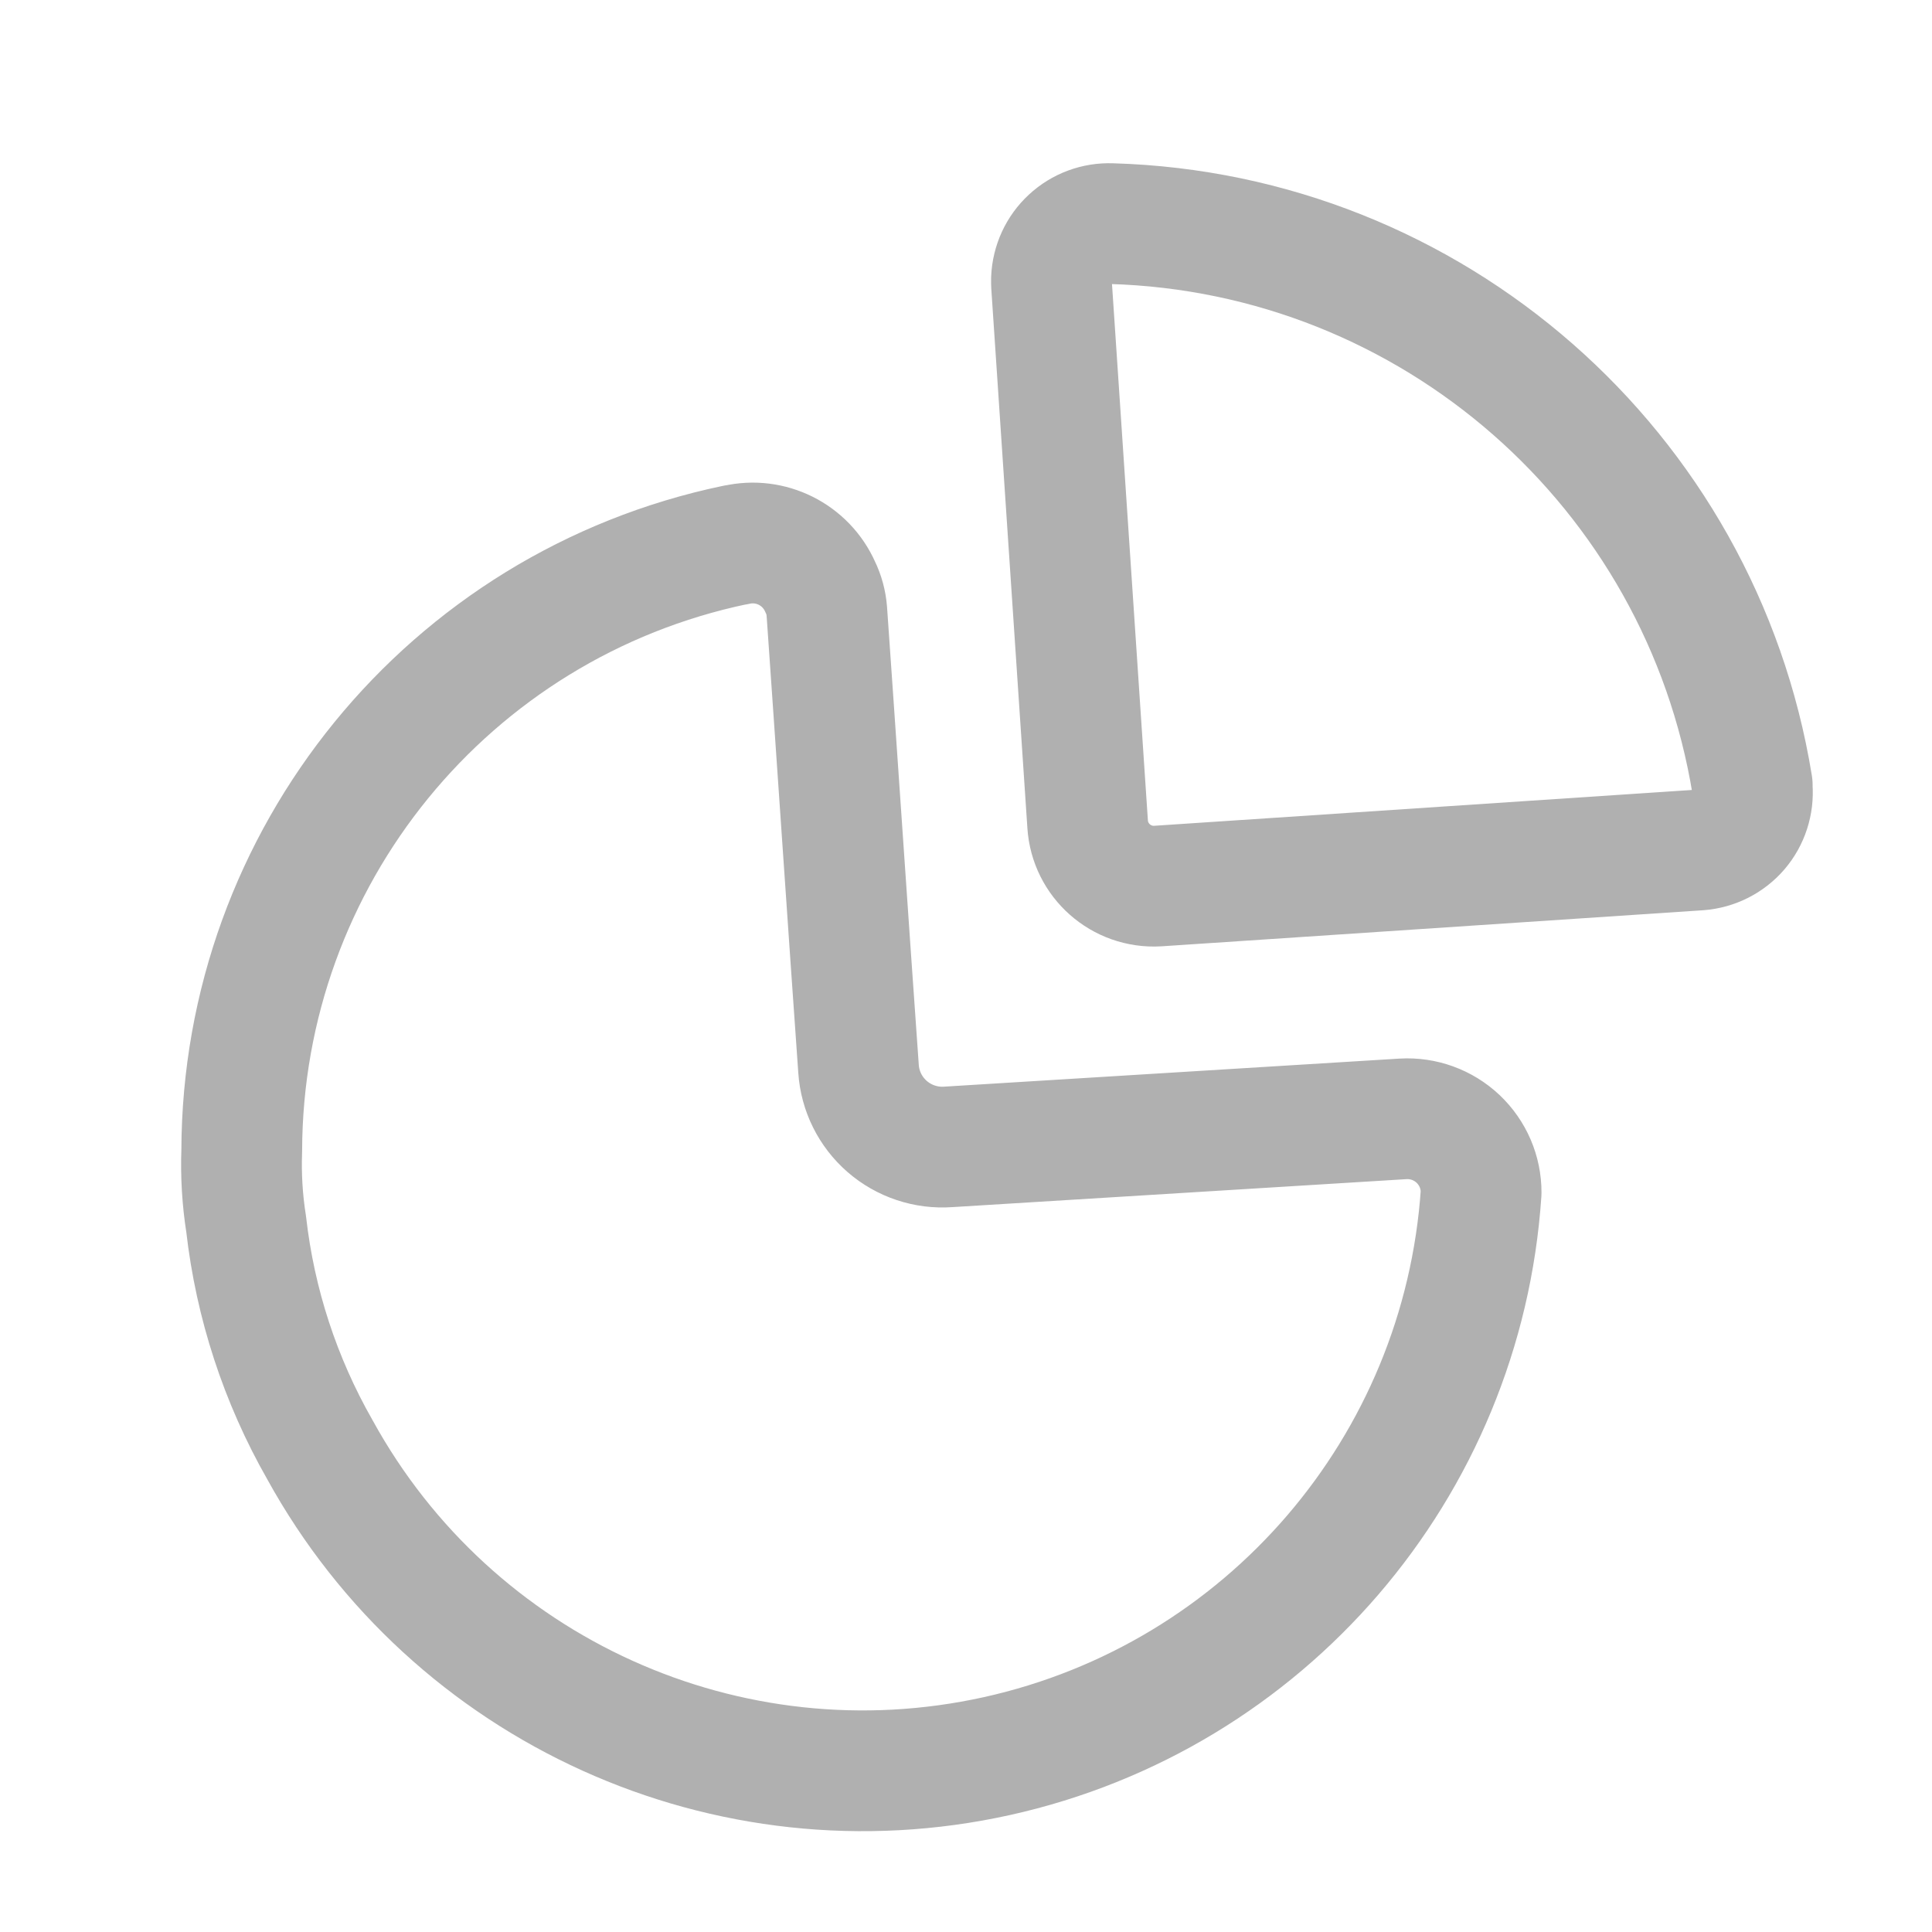
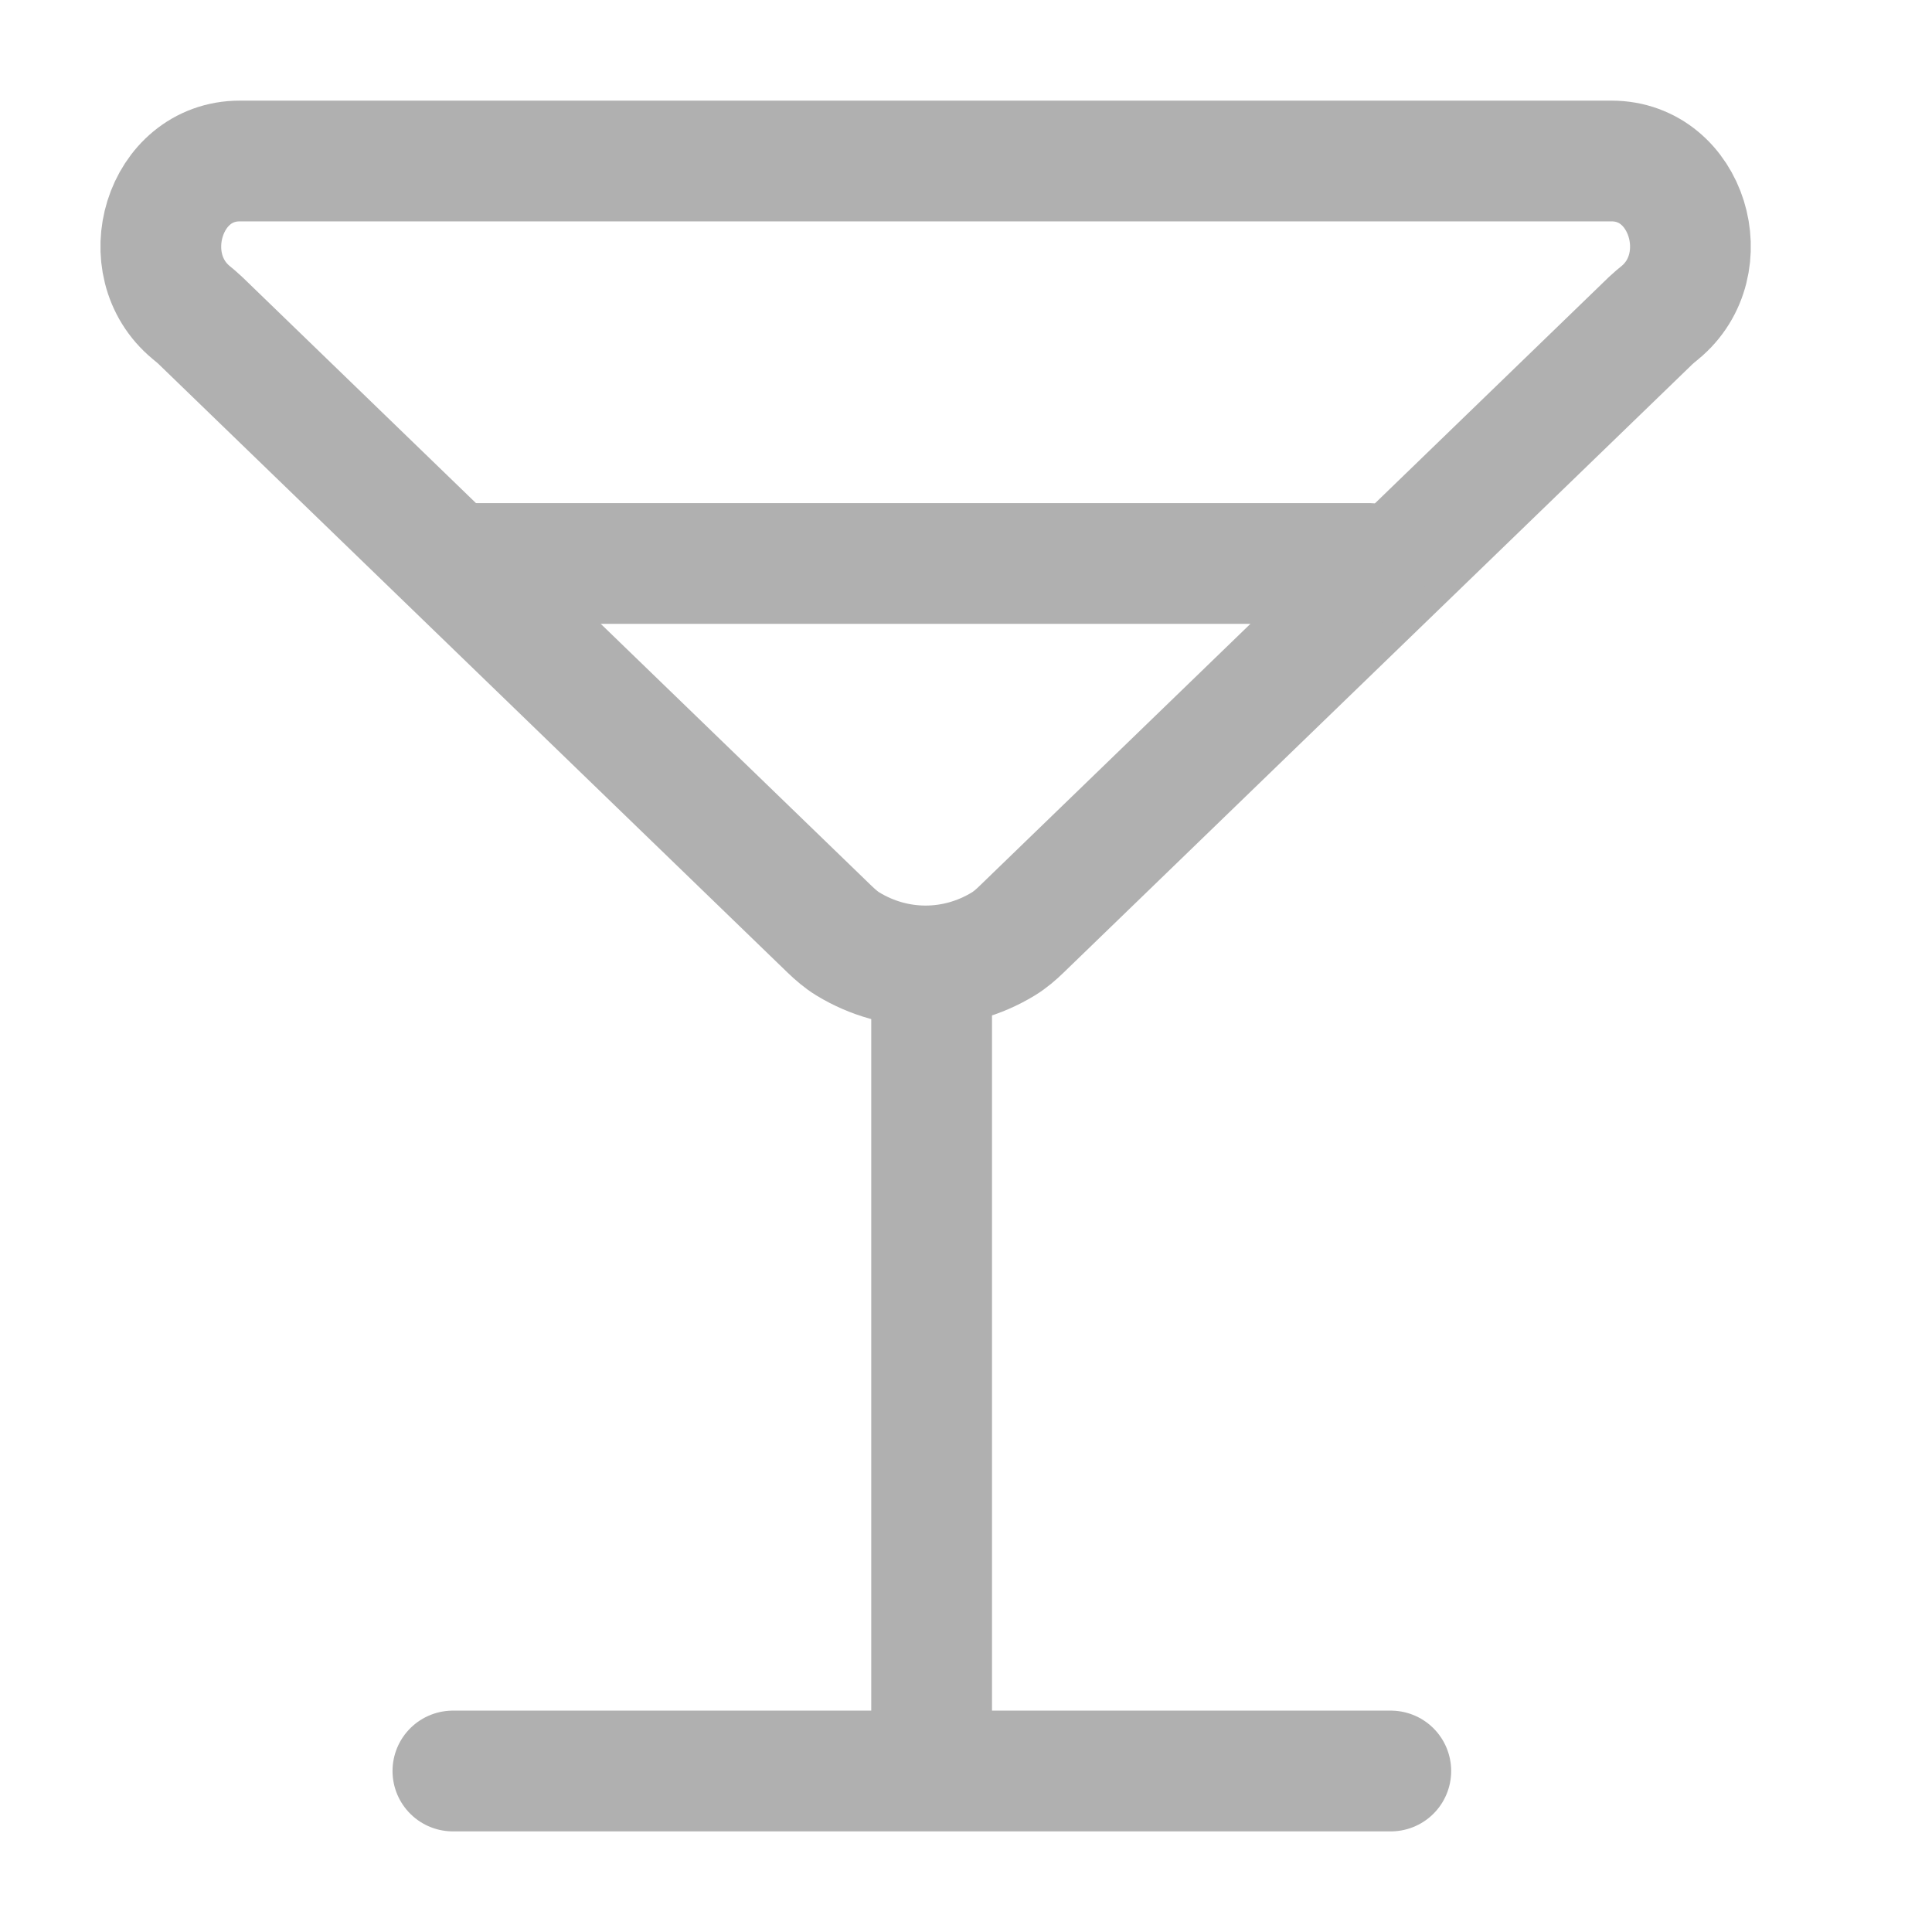
- <svg xmlns="http://www.w3.org/2000/svg" width="24" height="24" viewBox="0 0 24 24" fill="none">
-   <g id="Vault">
-     <path id="Path_33948" fill-rule="evenodd" clip-rule="evenodd" d="M21.767 9.753C21.128 5.82 17.787 2.893 13.804 2.778C13.614 2.771 13.43 2.839 13.291 2.968C13.152 3.096 13.07 3.275 13.062 3.465V3.465V3.529L13.511 10.238C13.54 10.69 13.929 11.033 14.381 11.007L21.108 10.559C21.298 10.544 21.474 10.455 21.598 10.311C21.721 10.167 21.782 9.979 21.767 9.79V9.753Z" stroke="#B0B0B0" stroke-width="1.5" stroke-linecap="round" stroke-linejoin="round" />
-     <path id="Path_33949" d="M9.145 6.769C9.573 6.67 10.011 6.889 10.189 7.291C10.235 7.385 10.263 7.488 10.271 7.593C10.363 8.893 10.555 11.739 10.665 13.277C10.683 13.554 10.812 13.812 11.021 13.994C11.231 14.176 11.504 14.267 11.781 14.247V14.247L17.429 13.899C17.681 13.884 17.928 13.974 18.112 14.147C18.296 14.321 18.4 14.562 18.399 14.815V14.815C18.17 18.225 15.72 21.076 12.383 21.815C9.046 22.554 5.621 21.004 3.974 18.009C3.482 17.147 3.17 16.194 3.058 15.208C3.01 14.906 2.992 14.599 3.003 14.293C3.013 10.651 5.571 7.513 9.136 6.769" stroke="#B0B0B0" stroke-width="1.5" stroke-linecap="round" stroke-linejoin="round" />
+ <svg xmlns="http://www.w3.org/2000/svg" fill="none" height="24" viewBox="0 0 24 24" width="24">
+   <g stroke="#b0b0b0" stroke-width="1.5">
+     <path d="m2.981 2h17.037c.945 0 1.33 1.284.602 1.884-.038.031-.076.062-.112.096l-7.817 7.563c-.07.068-.145.133-.229.184-.598.363-1.33.363-1.928 0-.084-.051-.158-.116-.229-.184l-7.817-7.563c-.035-.034-.074-.065-.111-.096-.728-.6-.343-1.884.602-1.884z" />
+     <path d="m17.277 22h-11.651" stroke-linecap="round" />
+     <path d="m17.004 7h-11.339" stroke-linecap="round" />
+     <path d="m11.573 12v10" />
  </g>
</svg>
